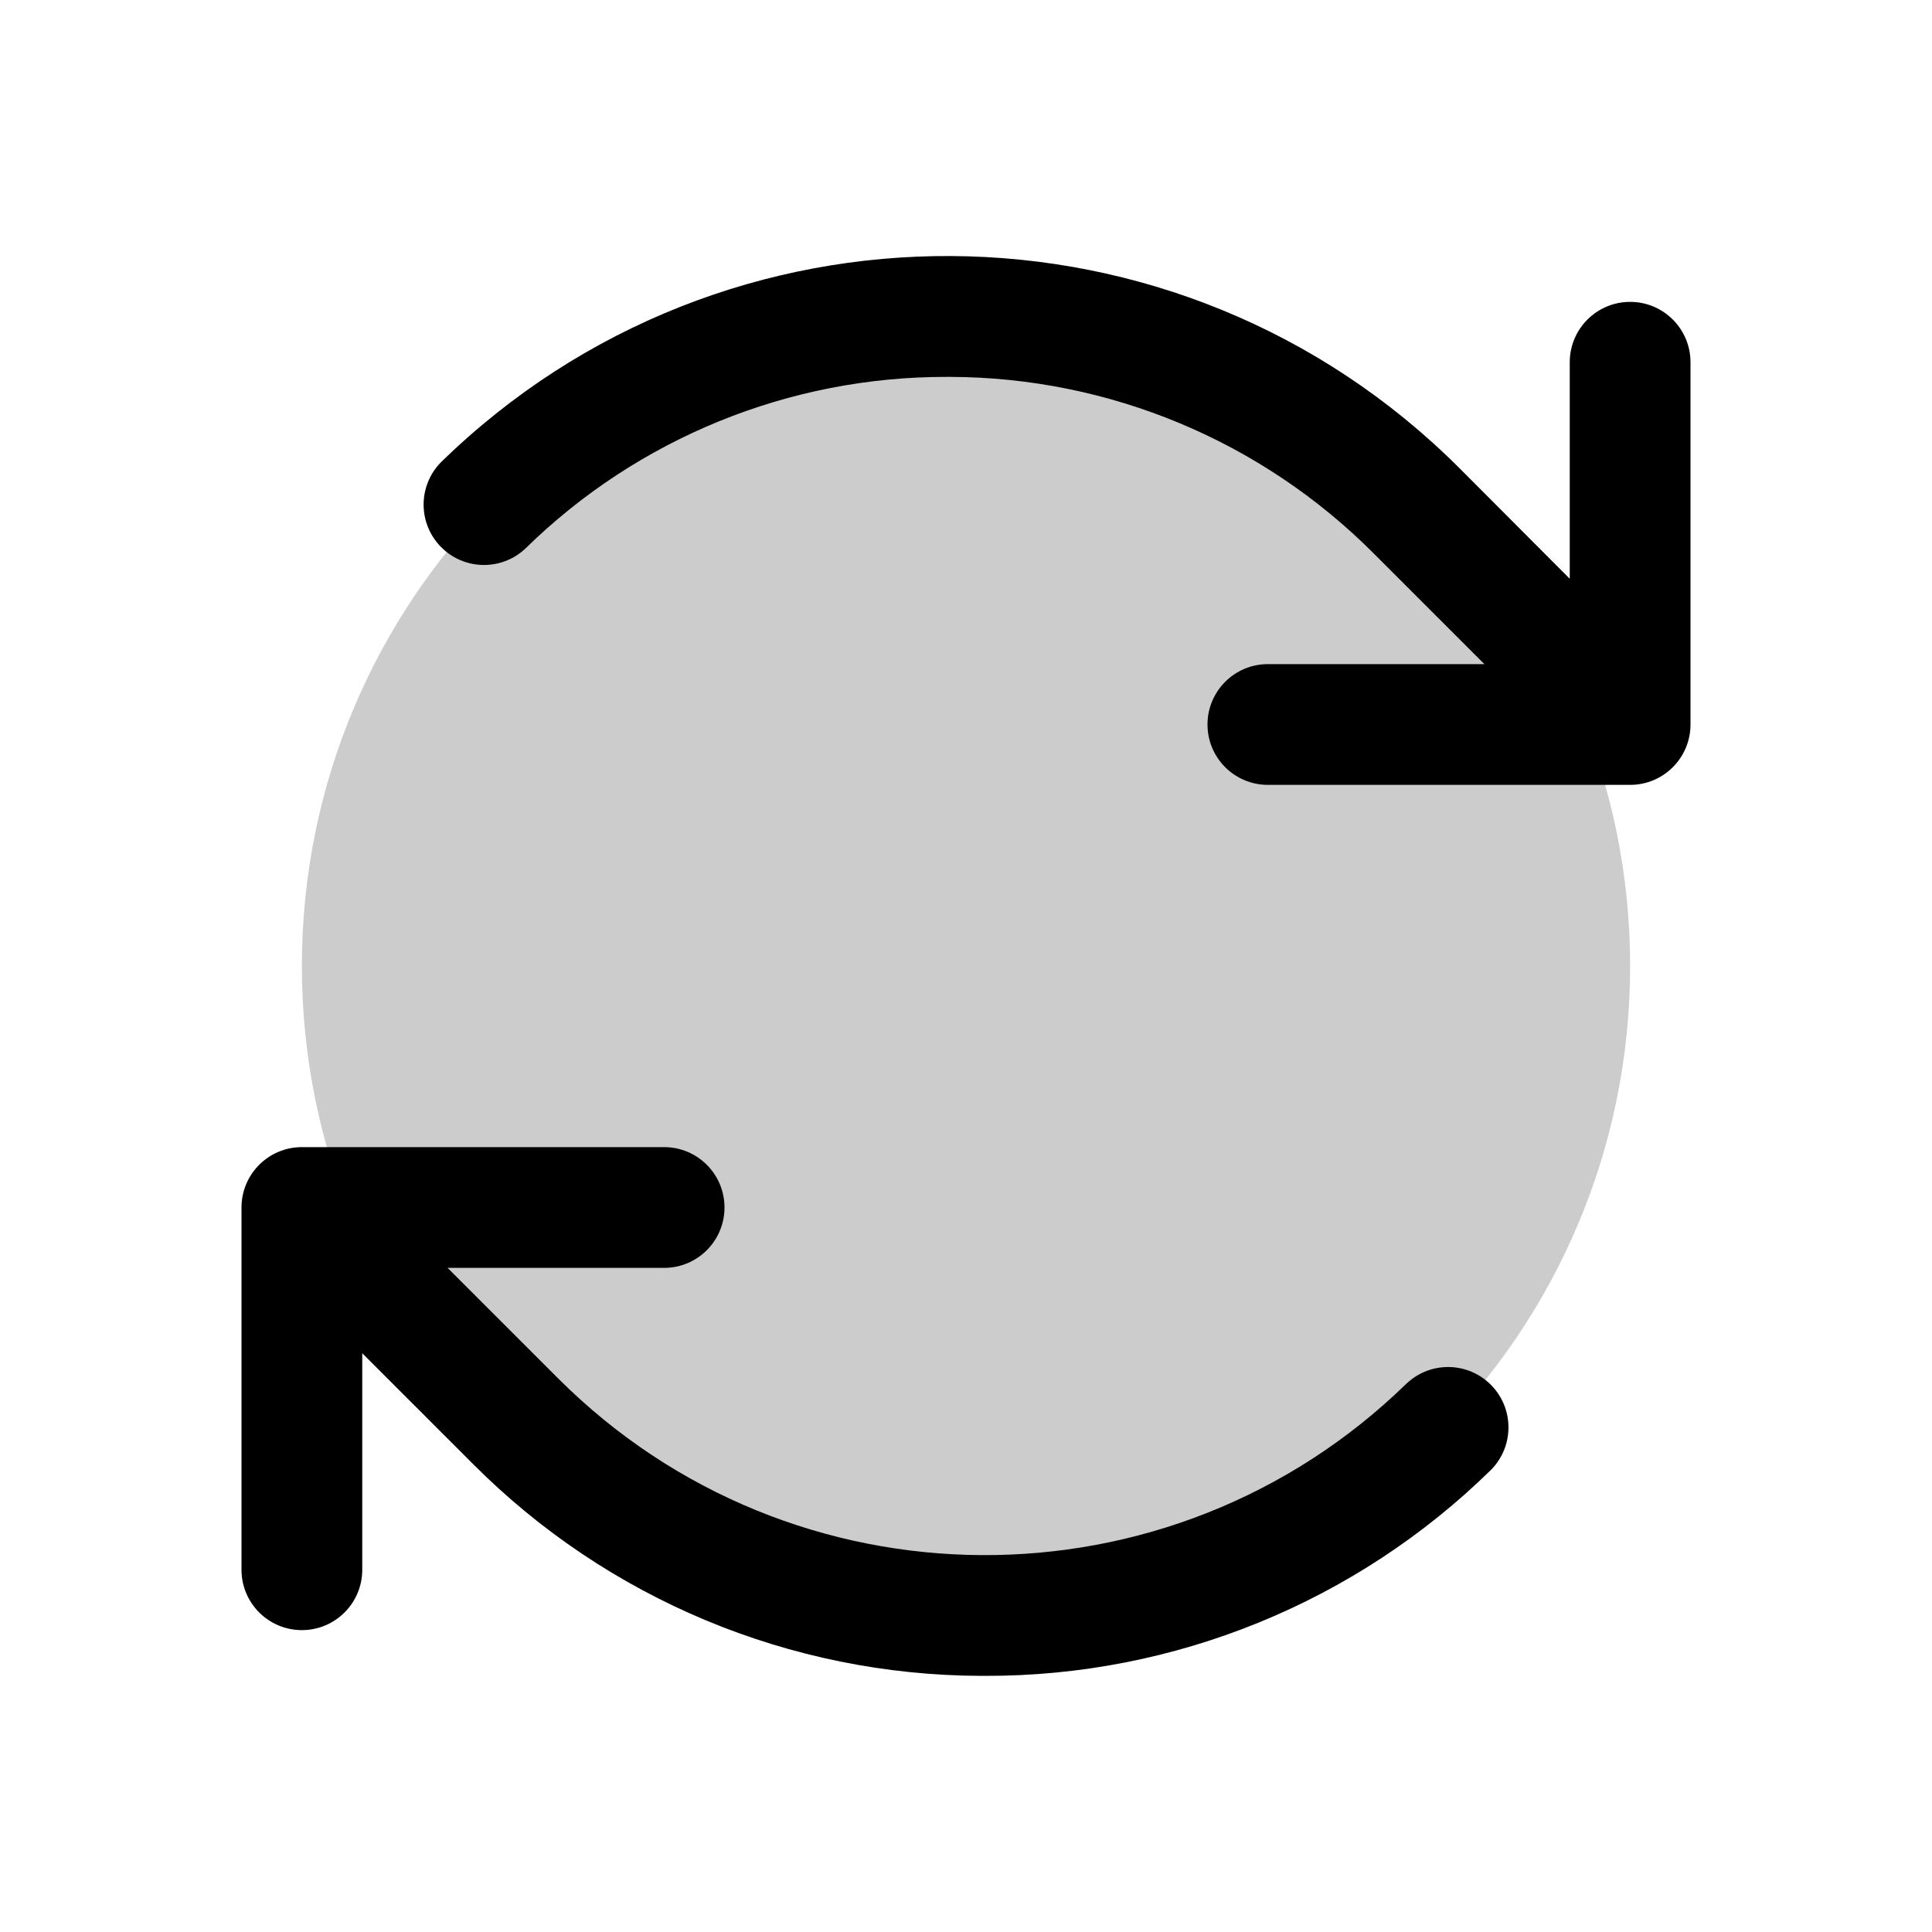
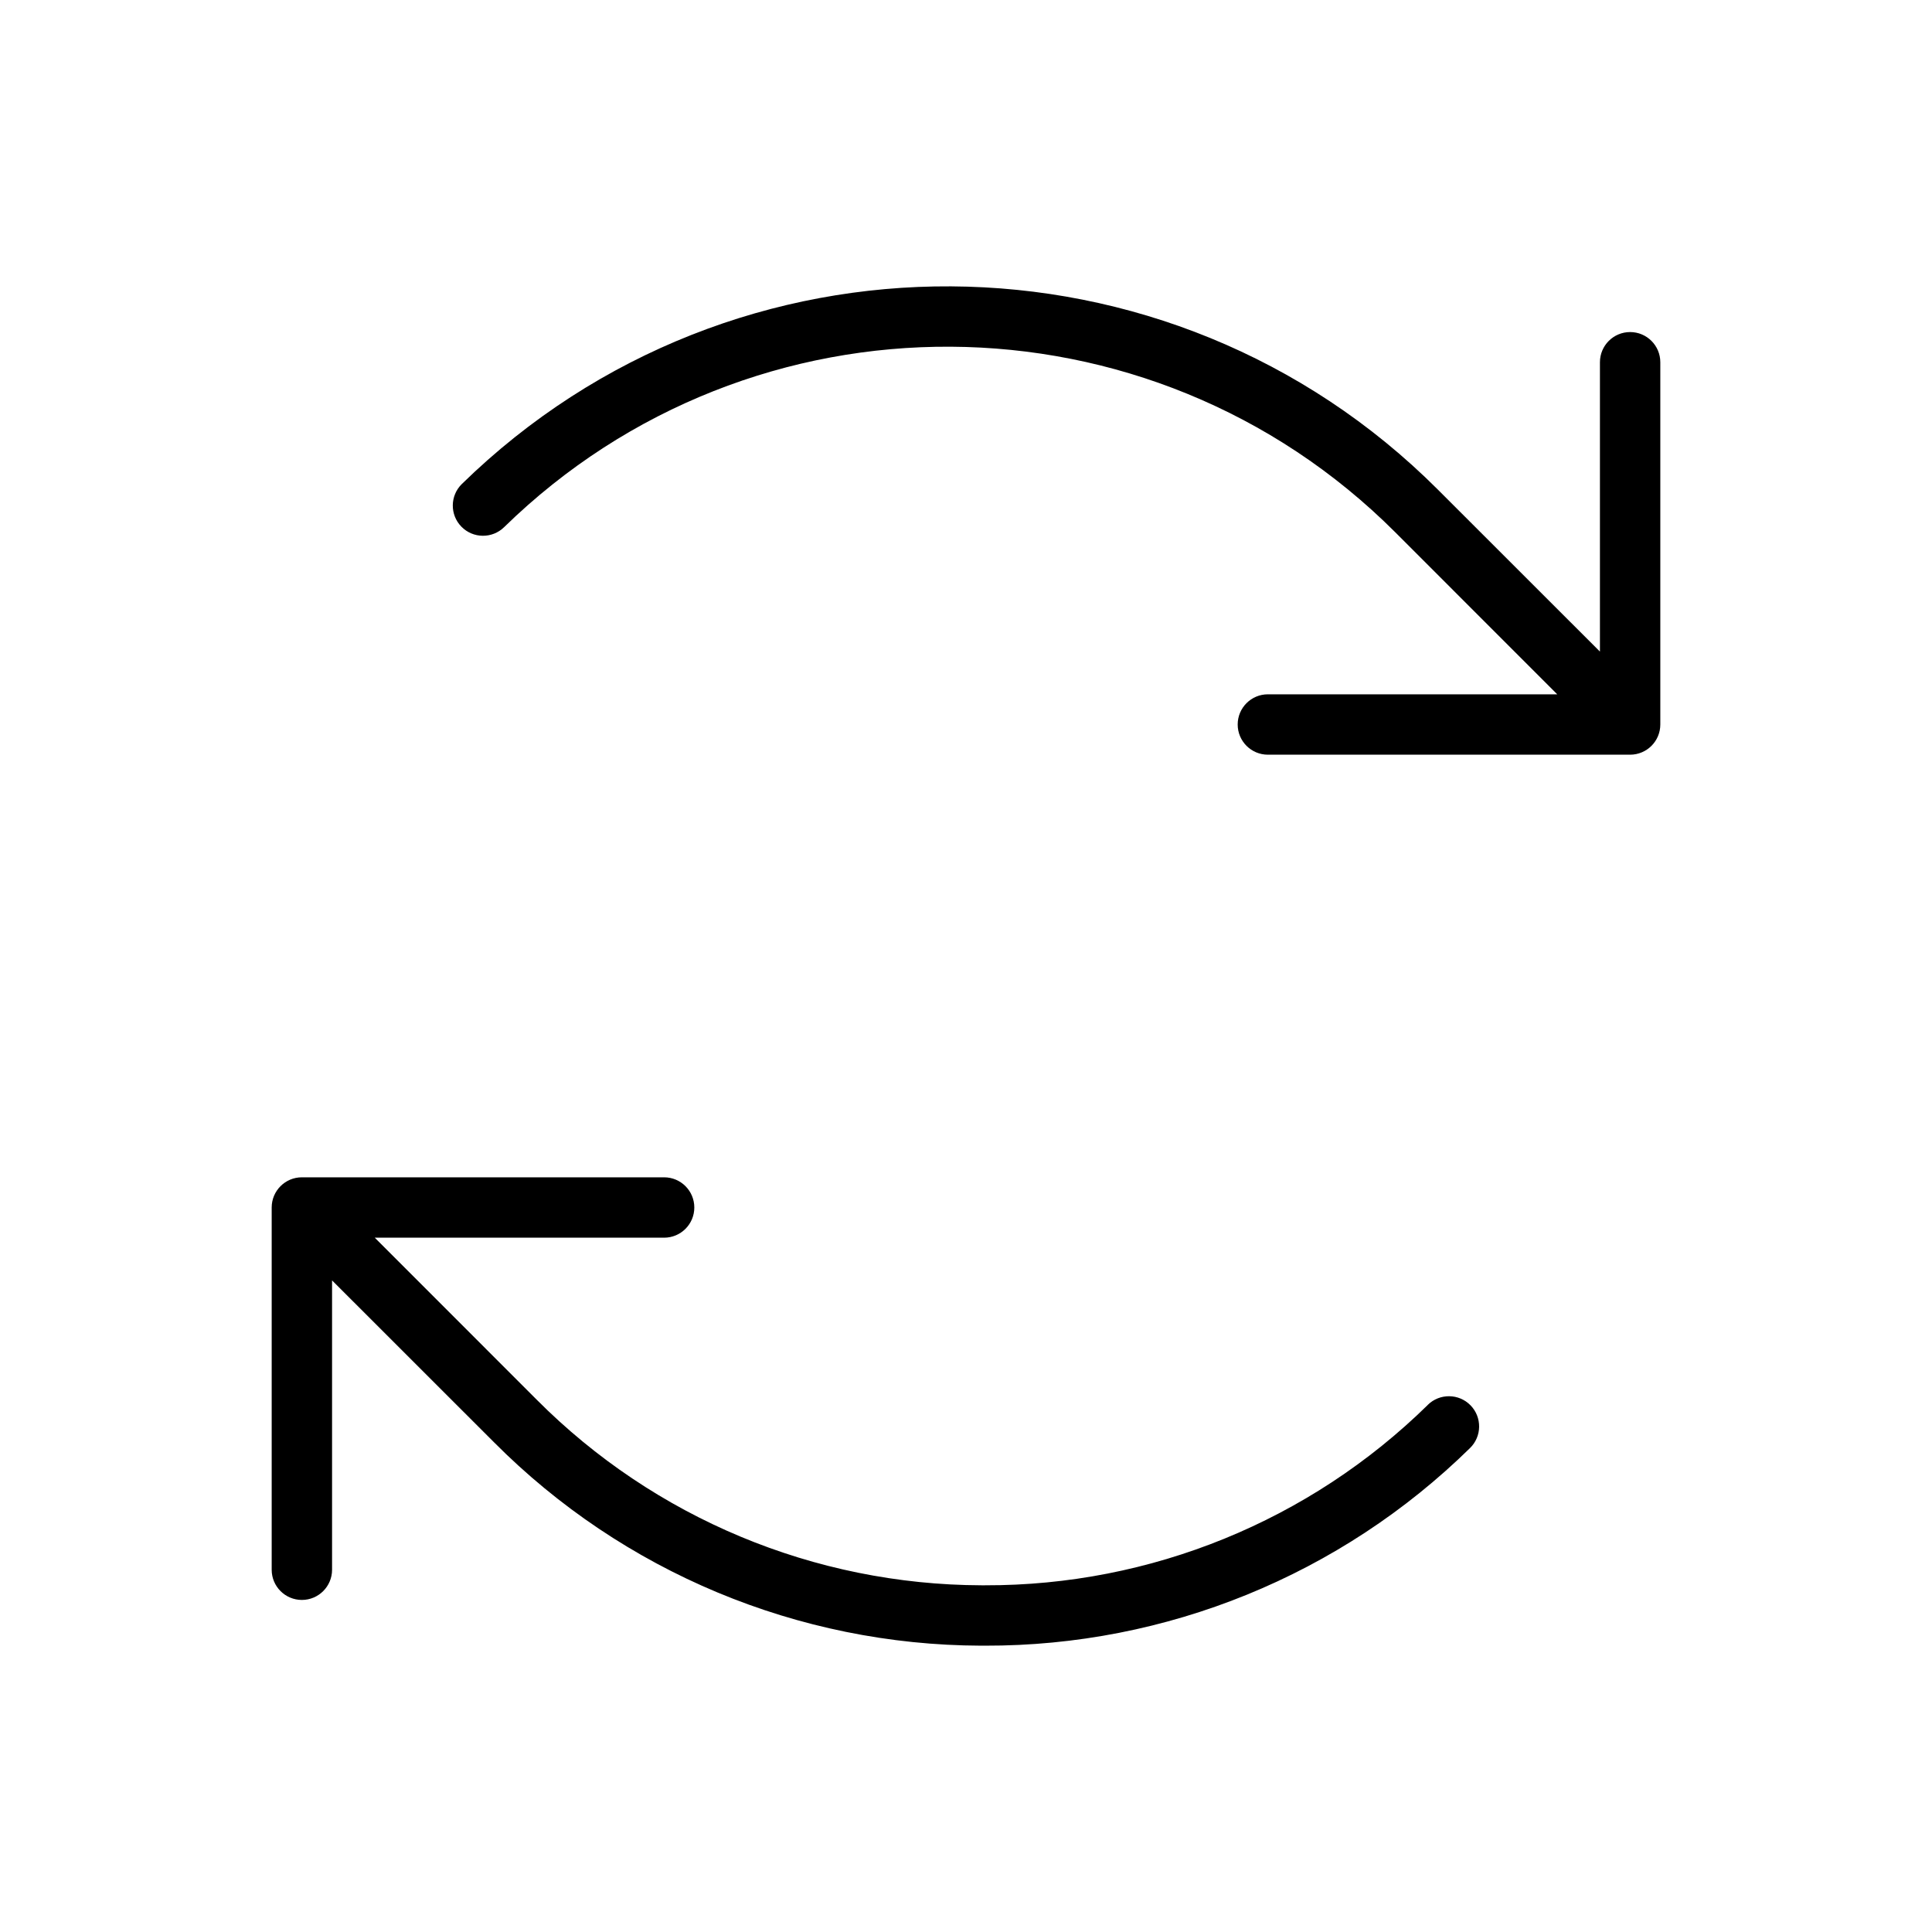
<svg xmlns="http://www.w3.org/2000/svg" viewBox="0 0 256 256" fill="currentColor">
-   <path d="M216,128a88,88,0,1,1-88-88A88,88,0,0,1,216,128Z" opacity="0.2" />
-   <path d="M224,48V96a8,8,0,0,1-8,8H168a8,8,0,0,1,0-16h28.69L182.06,73.37a79.56,79.56,0,0,0-56.13-23.43h-.45A79.52,79.52,0,0,0,69.59,72.71,8,8,0,0,1,58.41,61.27a96,96,0,0,1,135,.79L208,76.69V48a8,8,0,0,1,16,0ZM186.41,183.29a80,80,0,0,1-112.47-.66L59.31,168H88a8,8,0,0,0,0-16H40a8,8,0,0,0-8,8v48a8,8,0,0,0,16,0V179.31l14.63,14.63A95.43,95.43,0,0,0,130,222.06h.53a95.36,95.36,0,0,0,67.07-27.33,8,8,0,0,0-11.18-11.44Z" />
+   <path d="M220,48V96a4,4,0,0,1-4,4H168a4,4,0,0,1,0-8h38.34L184.89,70.54A84,84,0,0,0,66.8,69.85a4,4,0,1,1-5.6-5.72,92,92,0,0,1,129.34.76L212,86.34V48a4,4,0,0,1,8,0ZM189.2,186.15a83.44,83.44,0,0,1-58.68,23.91h-.47a83.52,83.52,0,0,1-58.94-24.6L49.66,164H88a4,4,0,0,0,0-8H40a4,4,0,0,0-4,4v48a4,4,0,0,0,8,0V169.66l21.46,21.45A91.43,91.43,0,0,0,130,218.06h.51a91.45,91.45,0,0,0,64.28-26.19,4,4,0,1,0-5.6-5.72Z" />
</svg>
